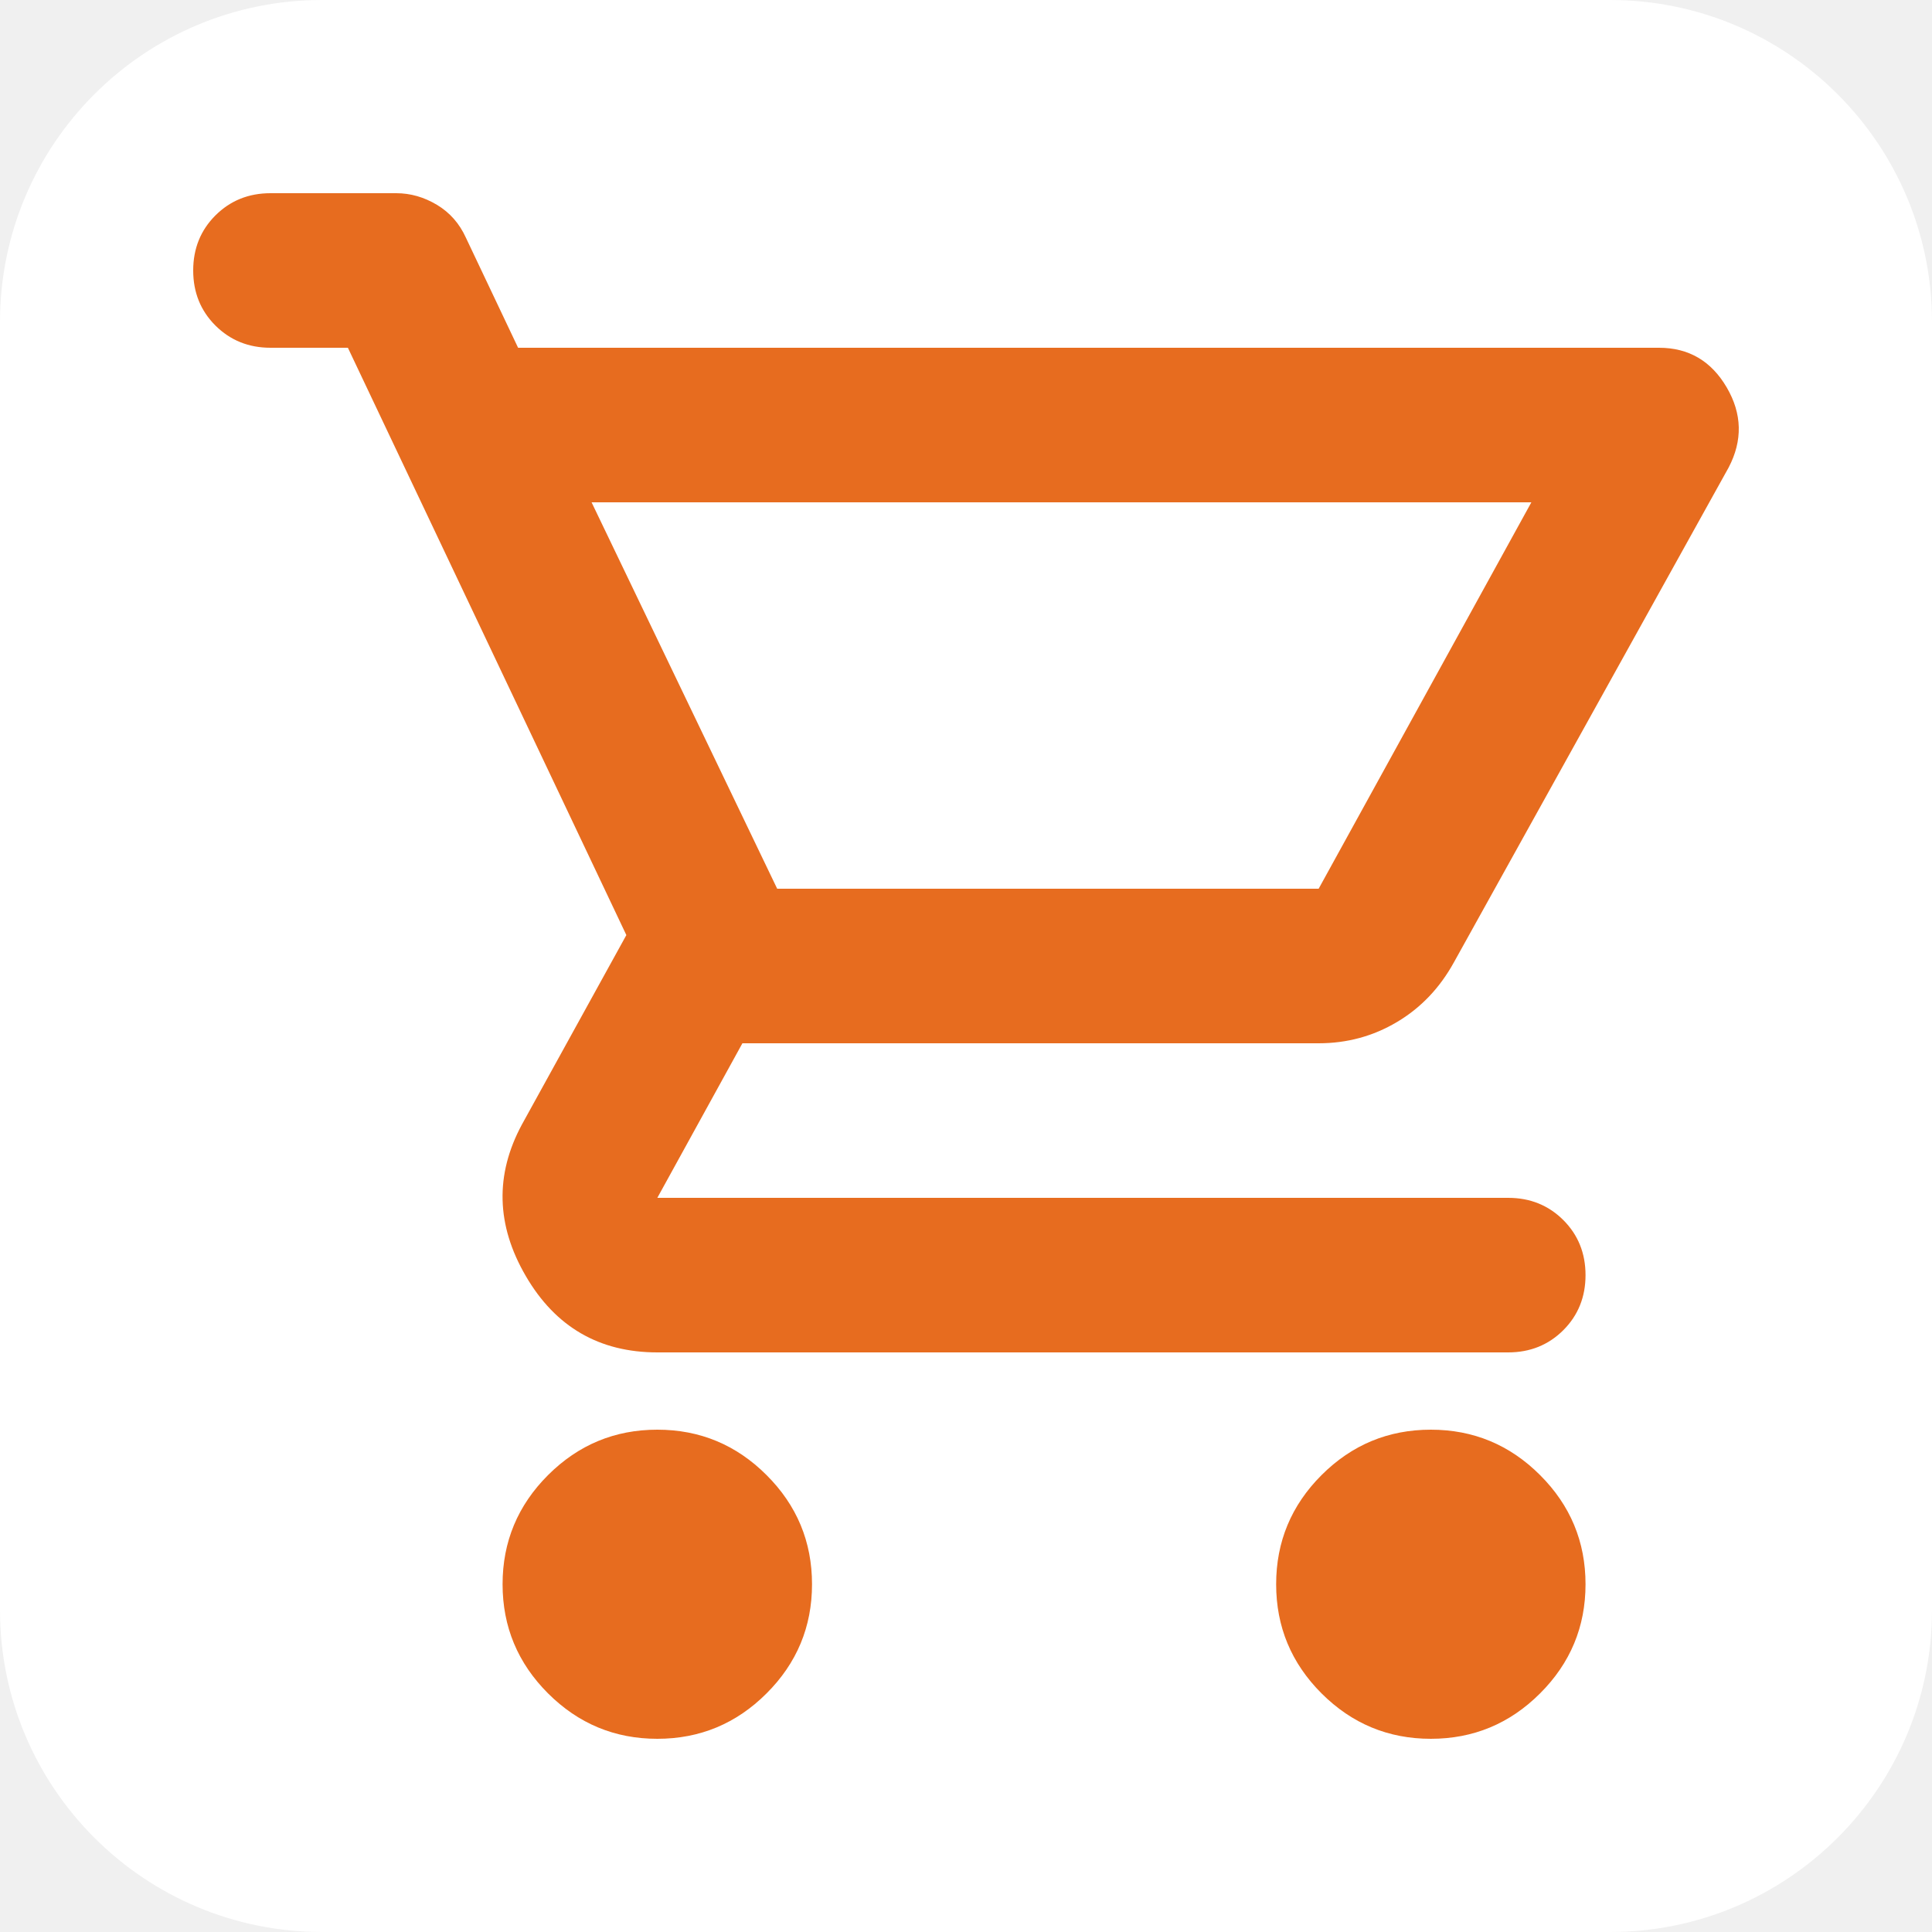
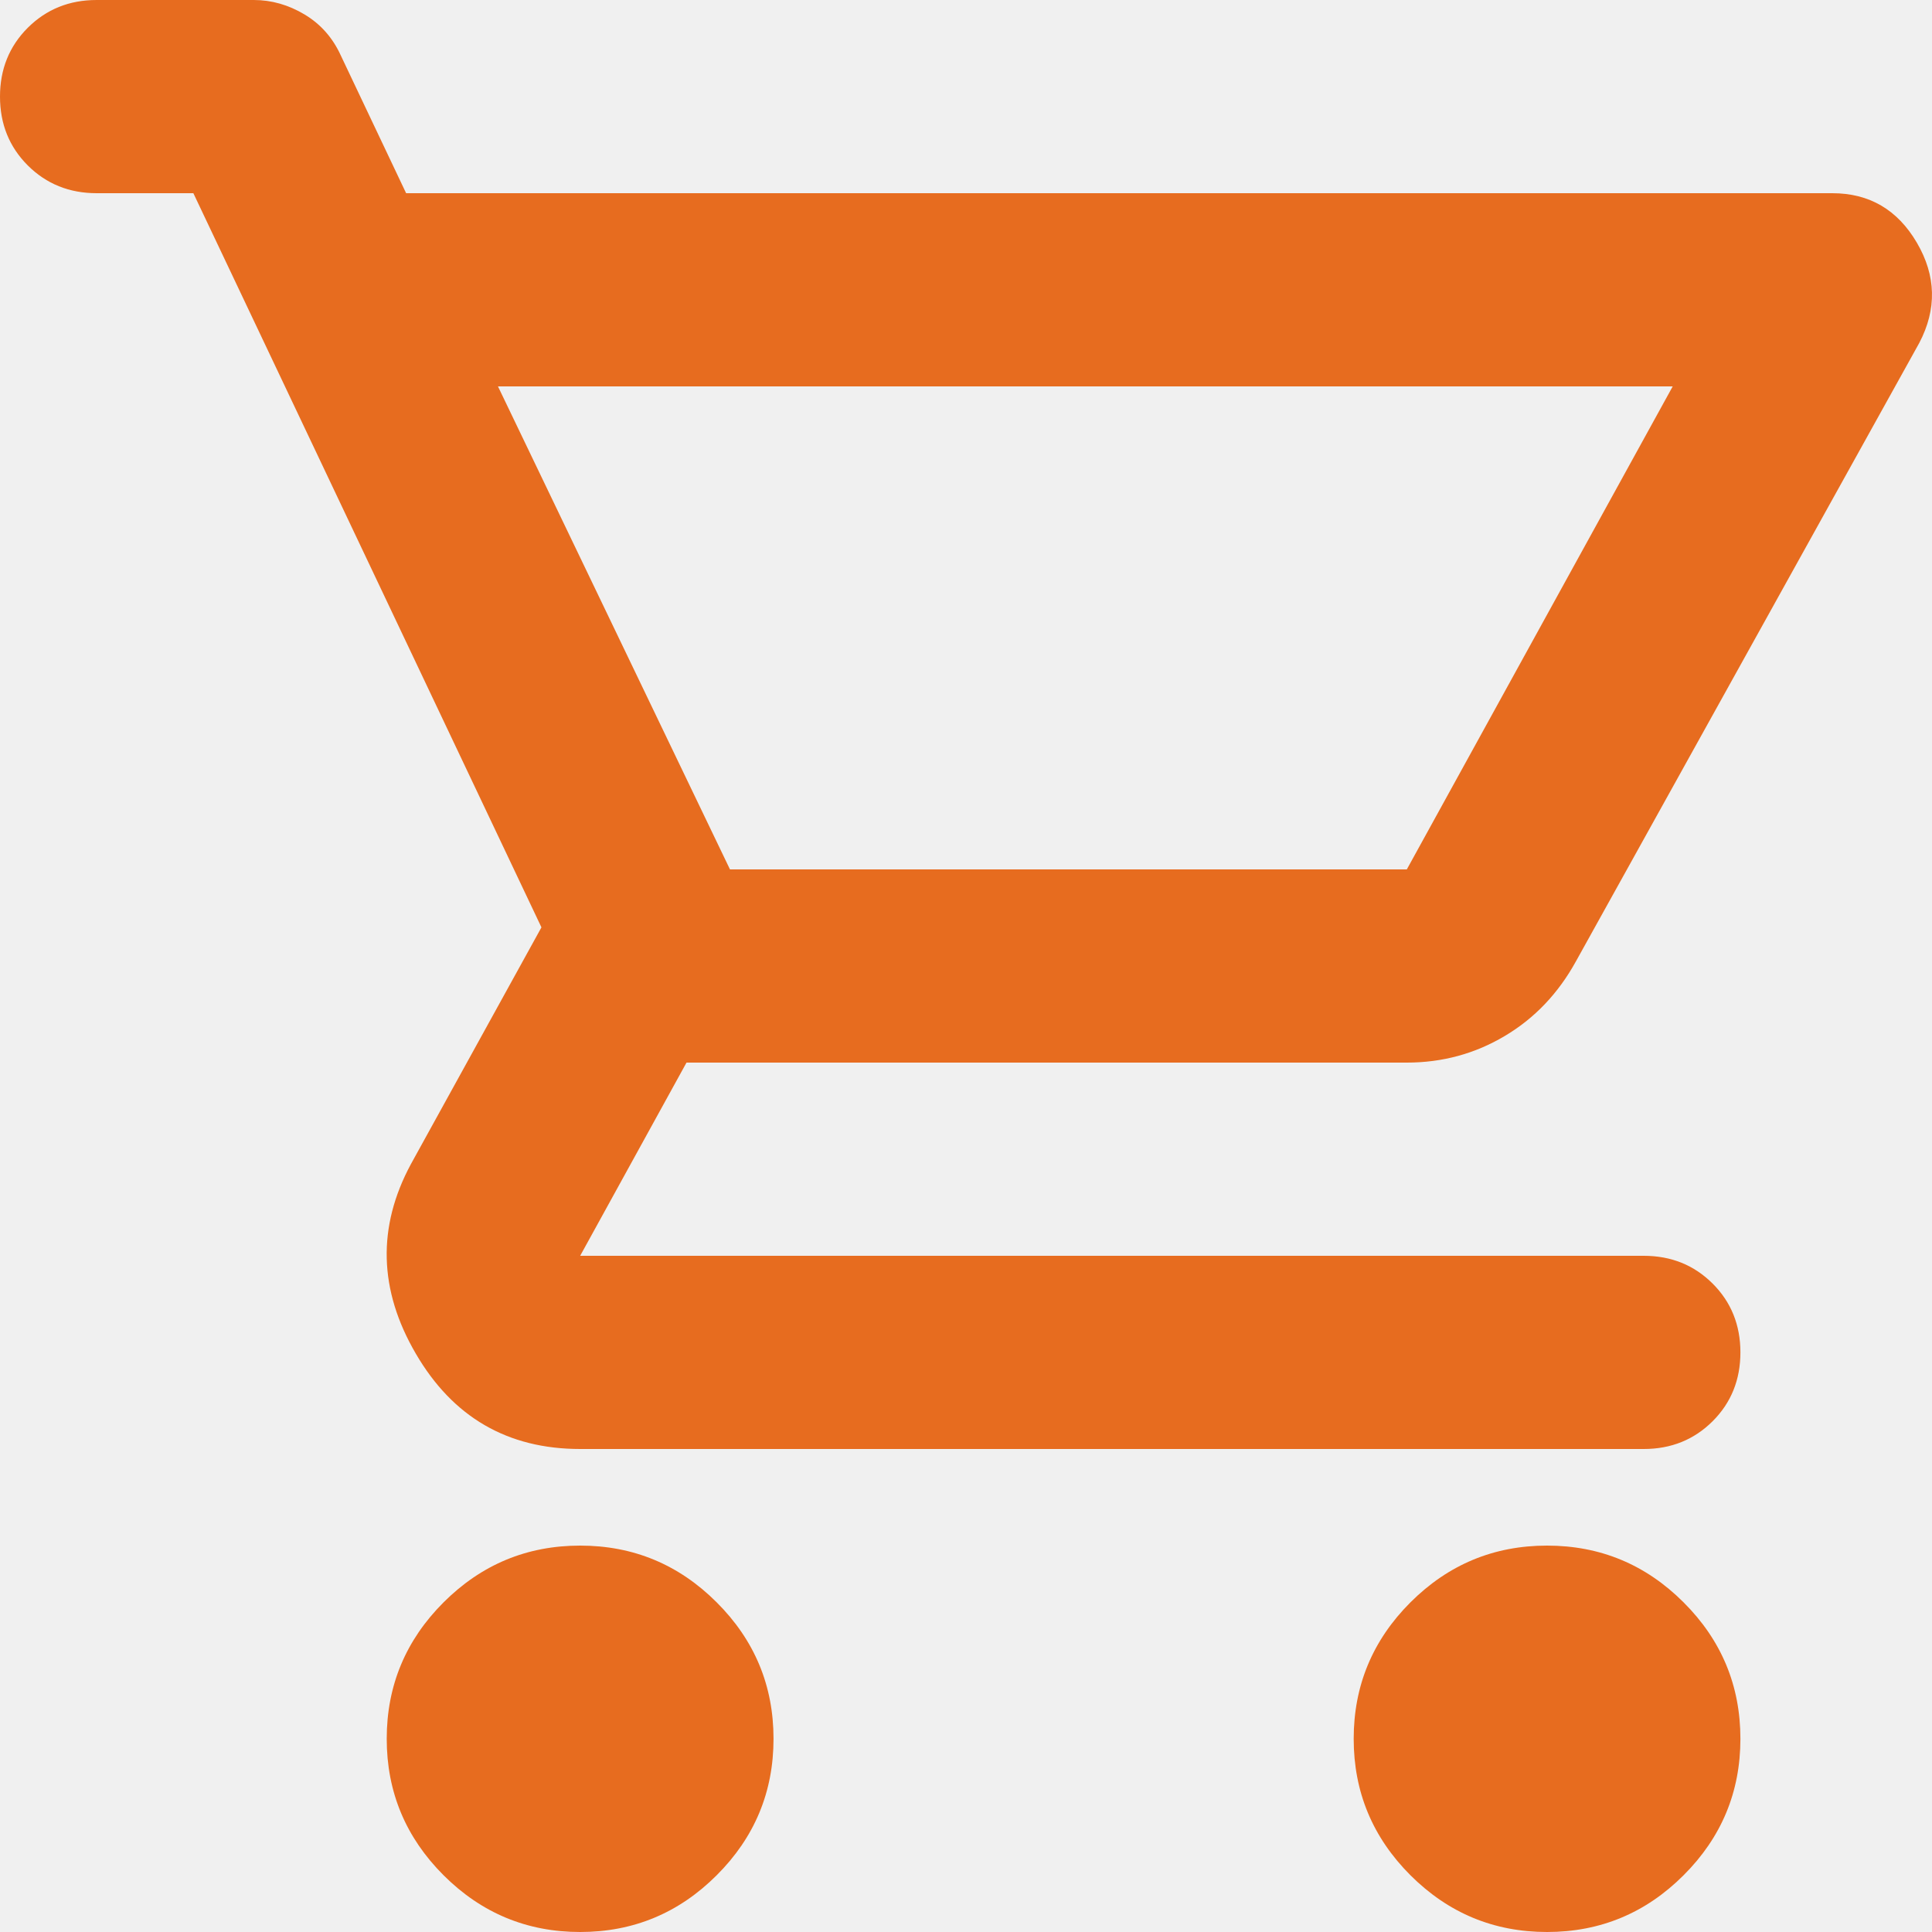
- <svg xmlns="http://www.w3.org/2000/svg" width="30" height="30" viewBox="0 0 30 30" fill="none">
-   <rect width="30" height="30" rx="5" fill="white" />
-   <path d="M10.207 27C9.546 27 8.981 26.765 8.51 26.295C8.04 25.825 7.804 25.26 7.804 24.6C7.804 23.94 8.04 23.375 8.51 22.905C8.981 22.435 9.546 22.2 10.207 22.2C10.867 22.2 11.433 22.435 11.903 22.905C12.374 23.375 12.609 23.94 12.609 24.6C12.609 25.26 12.374 25.825 11.903 26.295C11.433 26.765 10.867 27 10.207 27ZM22.218 27C21.557 27 20.992 26.765 20.521 26.295C20.051 25.825 19.816 25.26 19.816 24.6C19.816 23.94 20.051 23.375 20.521 22.905C20.992 22.435 21.557 22.2 22.218 22.2C22.878 22.2 23.444 22.435 23.914 22.905C24.385 23.375 24.62 23.94 24.62 24.6C24.62 25.26 24.385 25.825 23.914 26.295C23.444 26.765 22.878 27 22.218 27ZM9.186 7.8L12.068 13.8H20.476L23.779 7.8H9.186ZM8.045 5.4H25.761C26.221 5.4 26.572 5.605 26.812 6.015C27.052 6.425 27.062 6.84 26.842 7.26L22.578 14.94C22.358 15.34 22.063 15.65 21.692 15.87C21.322 16.09 20.917 16.2 20.476 16.2H11.528L10.207 18.6H23.419C23.759 18.6 24.044 18.715 24.275 18.945C24.505 19.175 24.62 19.46 24.62 19.8C24.62 20.14 24.505 20.425 24.275 20.655C24.044 20.885 23.759 21 23.419 21H10.207C9.306 21 8.625 20.605 8.165 19.815C7.704 19.025 7.684 18.24 8.105 17.46L9.726 14.52L5.402 5.4H4.201C3.861 5.4 3.576 5.285 3.345 5.055C3.115 4.825 3 4.54 3 4.2C3 3.86 3.115 3.575 3.345 3.345C3.576 3.115 3.861 3 4.201 3H6.153C6.373 3 6.583 3.06 6.784 3.18C6.984 3.3 7.134 3.47 7.234 3.69L8.045 5.4Z" fill="#E76C1F" />
+ <svg xmlns="http://www.w3.org/2000/svg" width="24" height="24" viewBox="0 0 24 24" fill="none">
+   <path d="M7.207 24C6.546 24 5.981 23.765 5.51 23.295C5.04 22.825 4.804 22.26 4.804 21.6C4.804 20.94 5.04 20.375 5.51 19.905C5.981 19.435 6.546 19.2 7.207 19.2C7.867 19.2 8.433 19.435 8.903 19.905C9.374 20.375 9.609 20.94 9.609 21.6C9.609 22.26 9.374 22.825 8.903 23.295C8.433 23.765 7.867 24 7.207 24ZM19.218 24C18.557 24 17.992 23.765 17.521 23.295C17.051 22.825 16.816 22.26 16.816 21.6C16.816 20.94 17.051 20.375 17.521 19.905C17.992 19.435 18.557 19.2 19.218 19.2C19.878 19.2 20.444 19.435 20.914 19.905C21.385 20.375 21.62 20.94 21.62 21.6C21.62 22.26 21.385 22.825 20.914 23.295C20.444 23.765 19.878 24 19.218 24ZM6.186 4.8L9.068 10.8H17.476L20.779 4.8H6.186ZM5.045 2.4H22.761C23.221 2.4 23.572 2.605 23.812 3.015C24.052 3.425 24.062 3.84 23.842 4.26L19.578 11.94C19.358 12.34 19.063 12.65 18.692 12.87C18.322 13.09 17.917 13.2 17.476 13.2H8.528L7.207 15.6H20.419C20.759 15.6 21.044 15.715 21.275 15.945C21.505 16.175 21.62 16.46 21.62 16.8C21.62 17.14 21.505 17.425 21.275 17.655C21.044 17.885 20.759 18 20.419 18H7.207C6.306 18 5.625 17.605 5.165 16.815C4.704 16.025 4.684 15.24 5.105 14.46L6.726 11.52L2.402 2.4H1.201C0.861 2.4 0.576 2.285 0.345 2.055C0.115 1.825 0 1.54 0 1.2C0 0.86 0.115 0.575 0.345 0.345C0.576 0.115 0.861 0 1.201 0H3.153C3.373 0 3.583 0.06 3.784 0.18C3.984 0.3 4.134 0.47 4.234 0.69L5.045 2.4Z" fill="#E76C1F" />
</svg>
